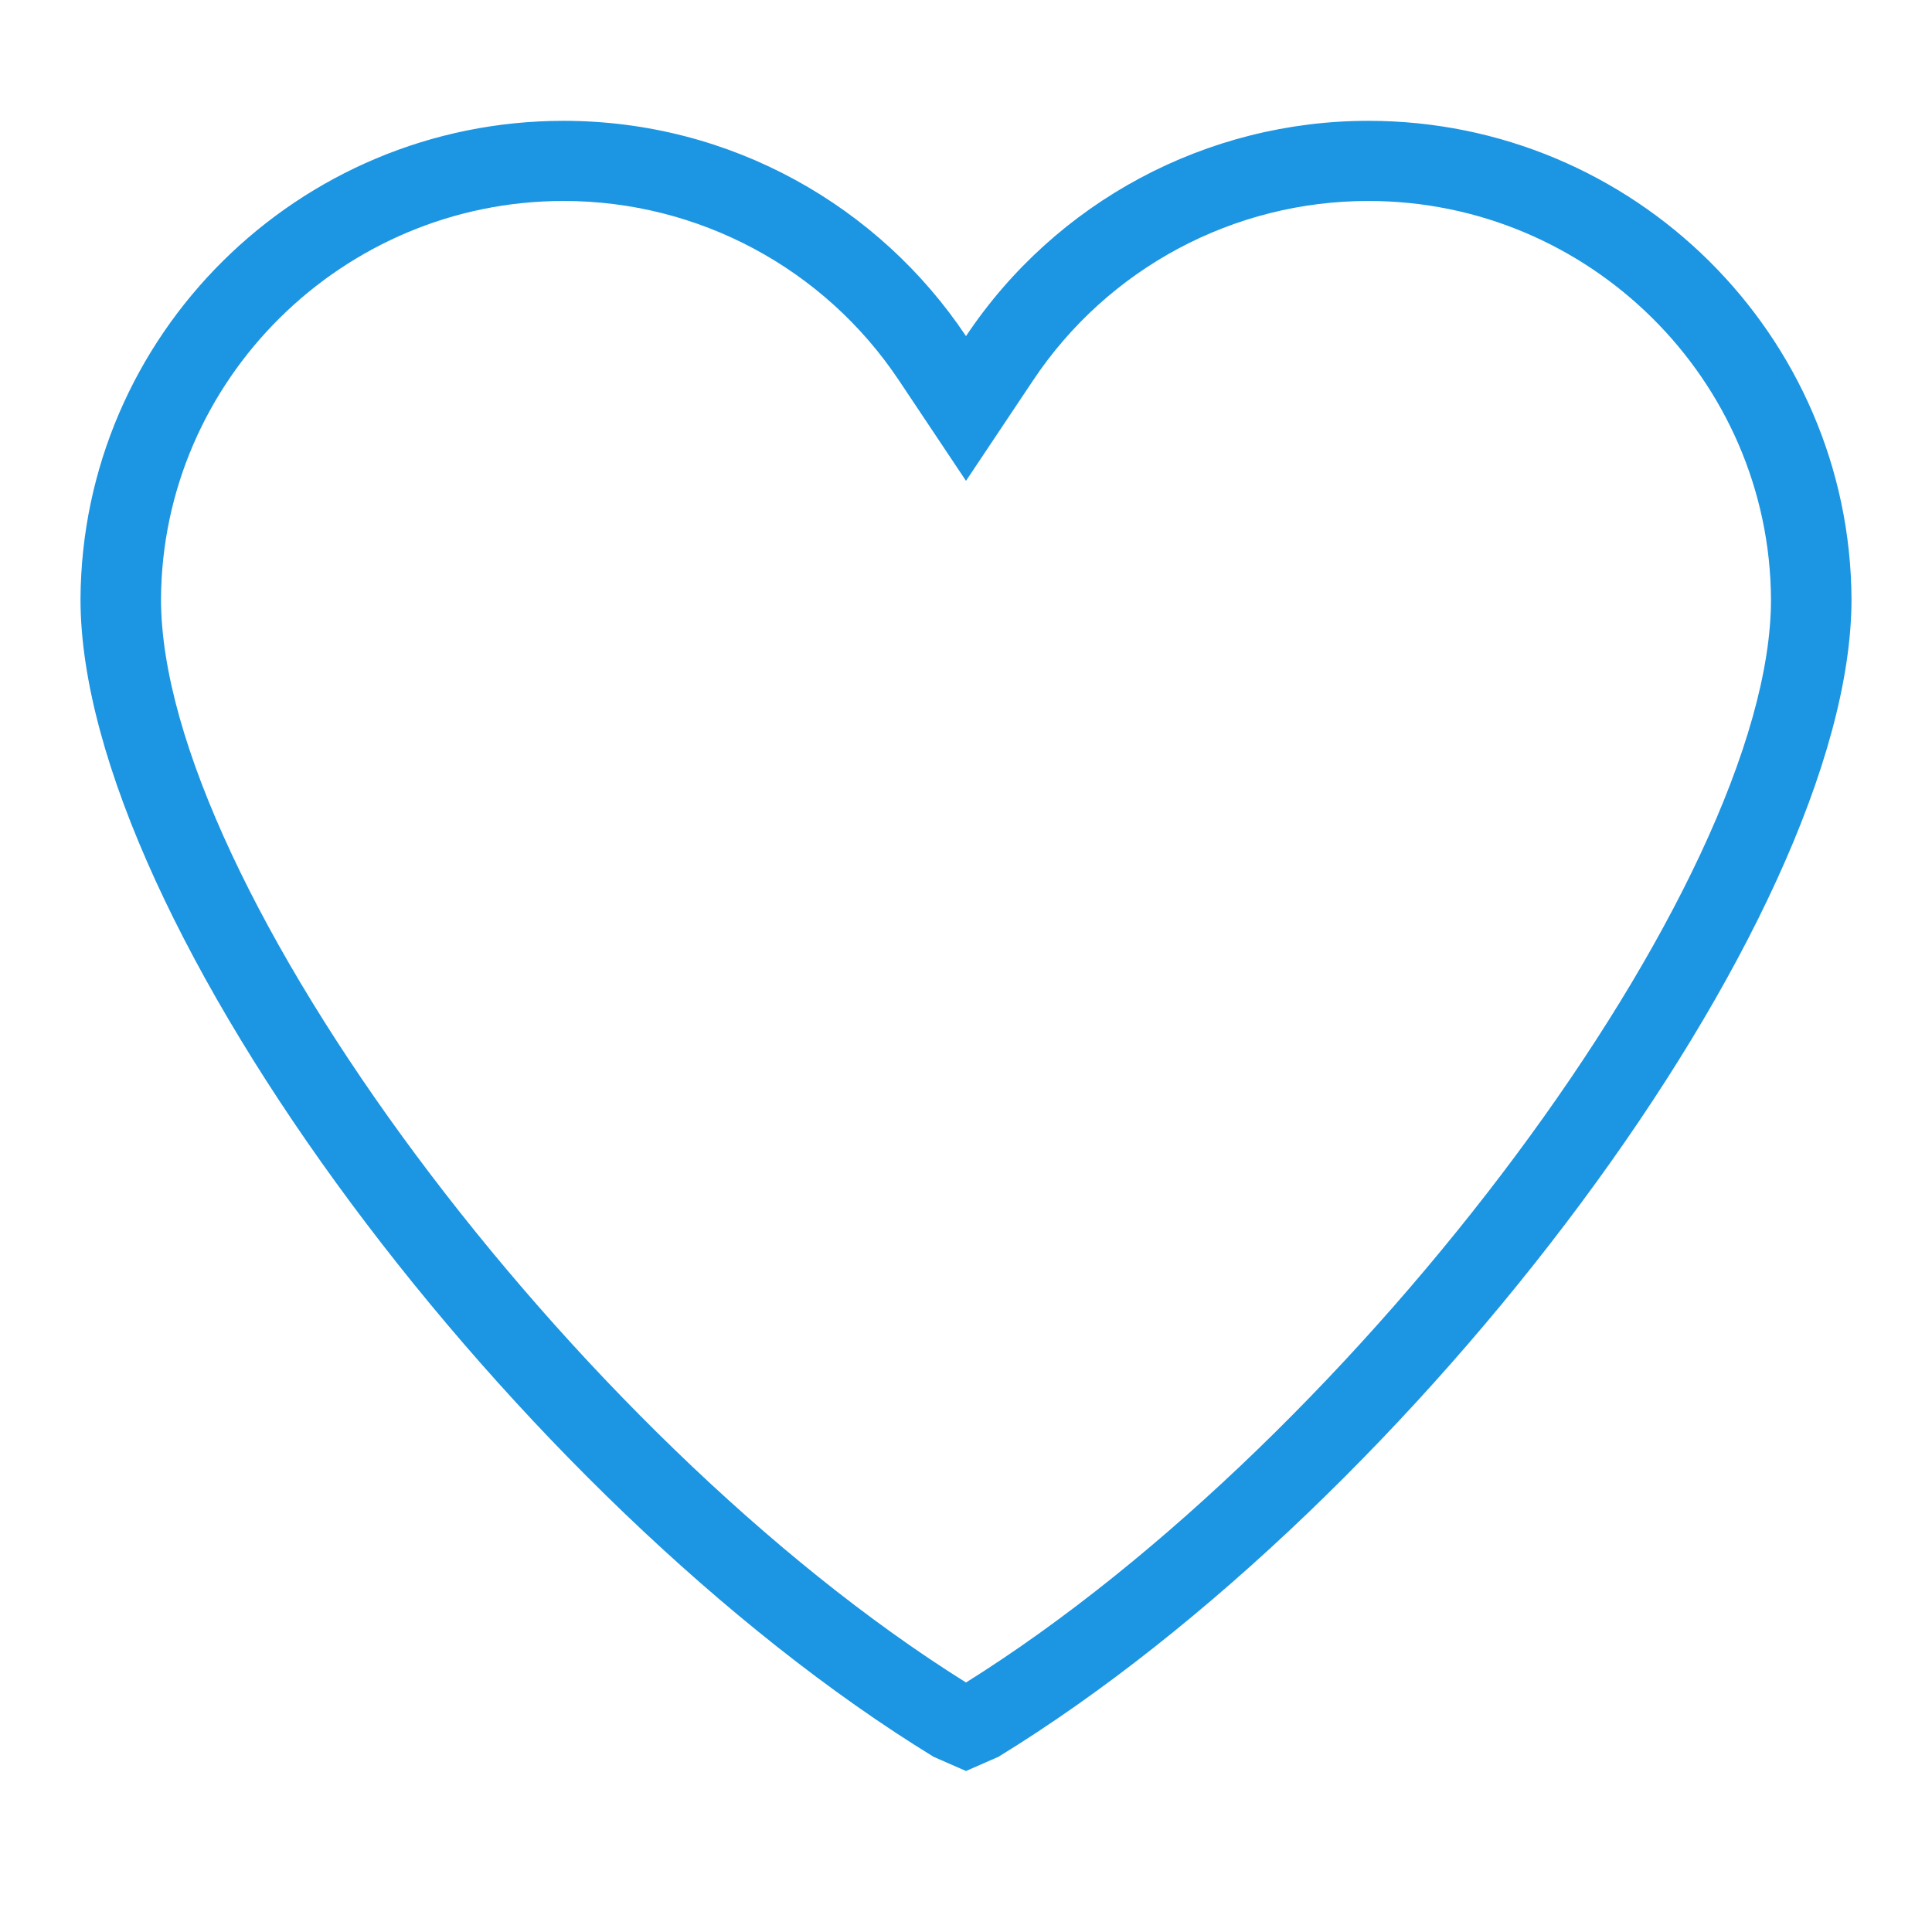
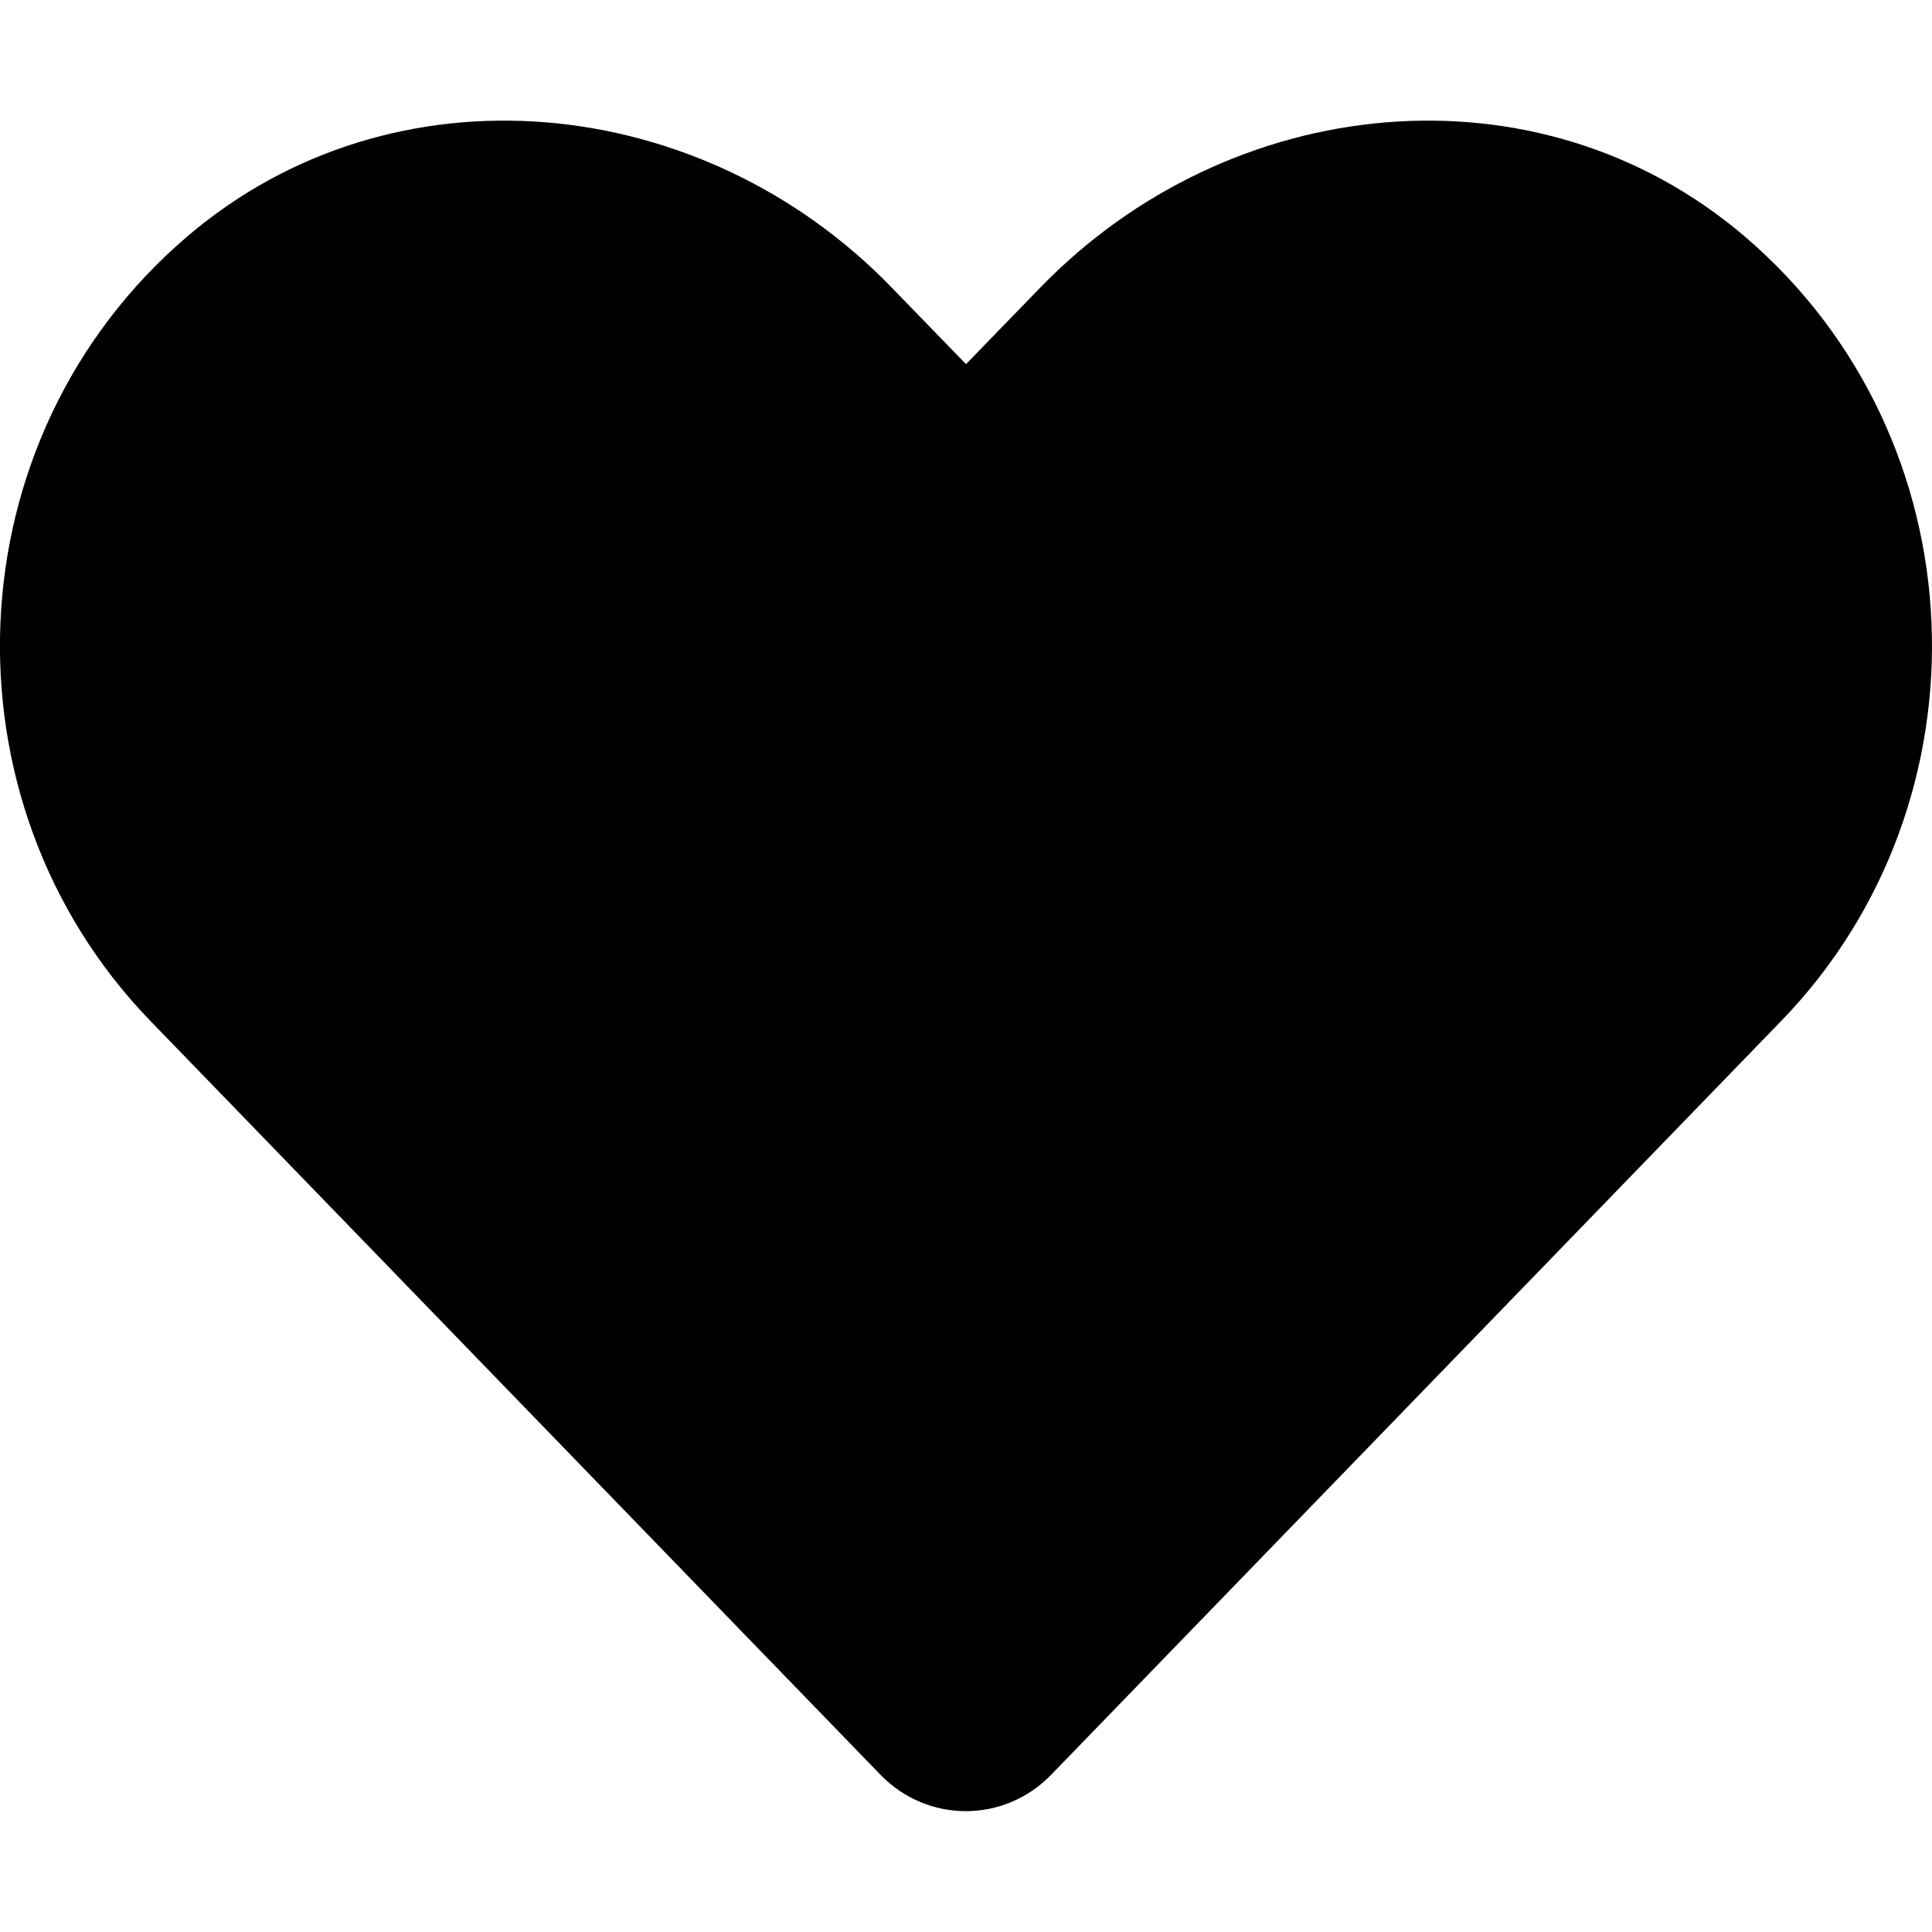
- <svg xmlns="http://www.w3.org/2000/svg" viewBox="0 0 48 48" xml:space="preserve">
-   <path clip-rule="evenodd" d="M24.804 43.648 24 44l-.804-.352C12.862 37.313 2 22.893 2 14.884 2.035 8.326 7.404 3.002 14 3.002c4.169 0 7.849 2.128 10 5.349a12.014 12.014 0 0 1 10-5.349c6.596 0 11.965 5.324 12 11.882 0 8.009-10.862 22.429-21.196 28.764zM34 4.993a10.006 10.006 0 0 0-8.335 4.46L24 11.946l-1.665-2.494A10.008 10.008 0 0 0 14 4.993c-5.484 0-9.971 4.442-10 9.891 0 7.064 10.234 20.808 20 26.917 9.766-6.109 20-19.852 20-26.907-.029-5.459-4.516-9.901-10-9.901z" fill-rule="evenodd" fill="#1c95e2" class="fill-000000" />
+ <svg xmlns="http://www.w3.org/2000/svg" viewBox="0 0 512 512">
+   <path d="M462.3 62.6C407.5 15.9 326 24.3 275.7 76.2L256 96.5l-19.7-20.3C186.1 24.3 104.5 15.9 49.7 62.6c-62.8 53.6-66.1 149.8-9.9 207.9l193.5 199.8c12.5 12.9 32.8 12.9 45.3 0l193.5-199.8c56.3-58.1 53-154.3-9.8-207.9z" />
</svg>
